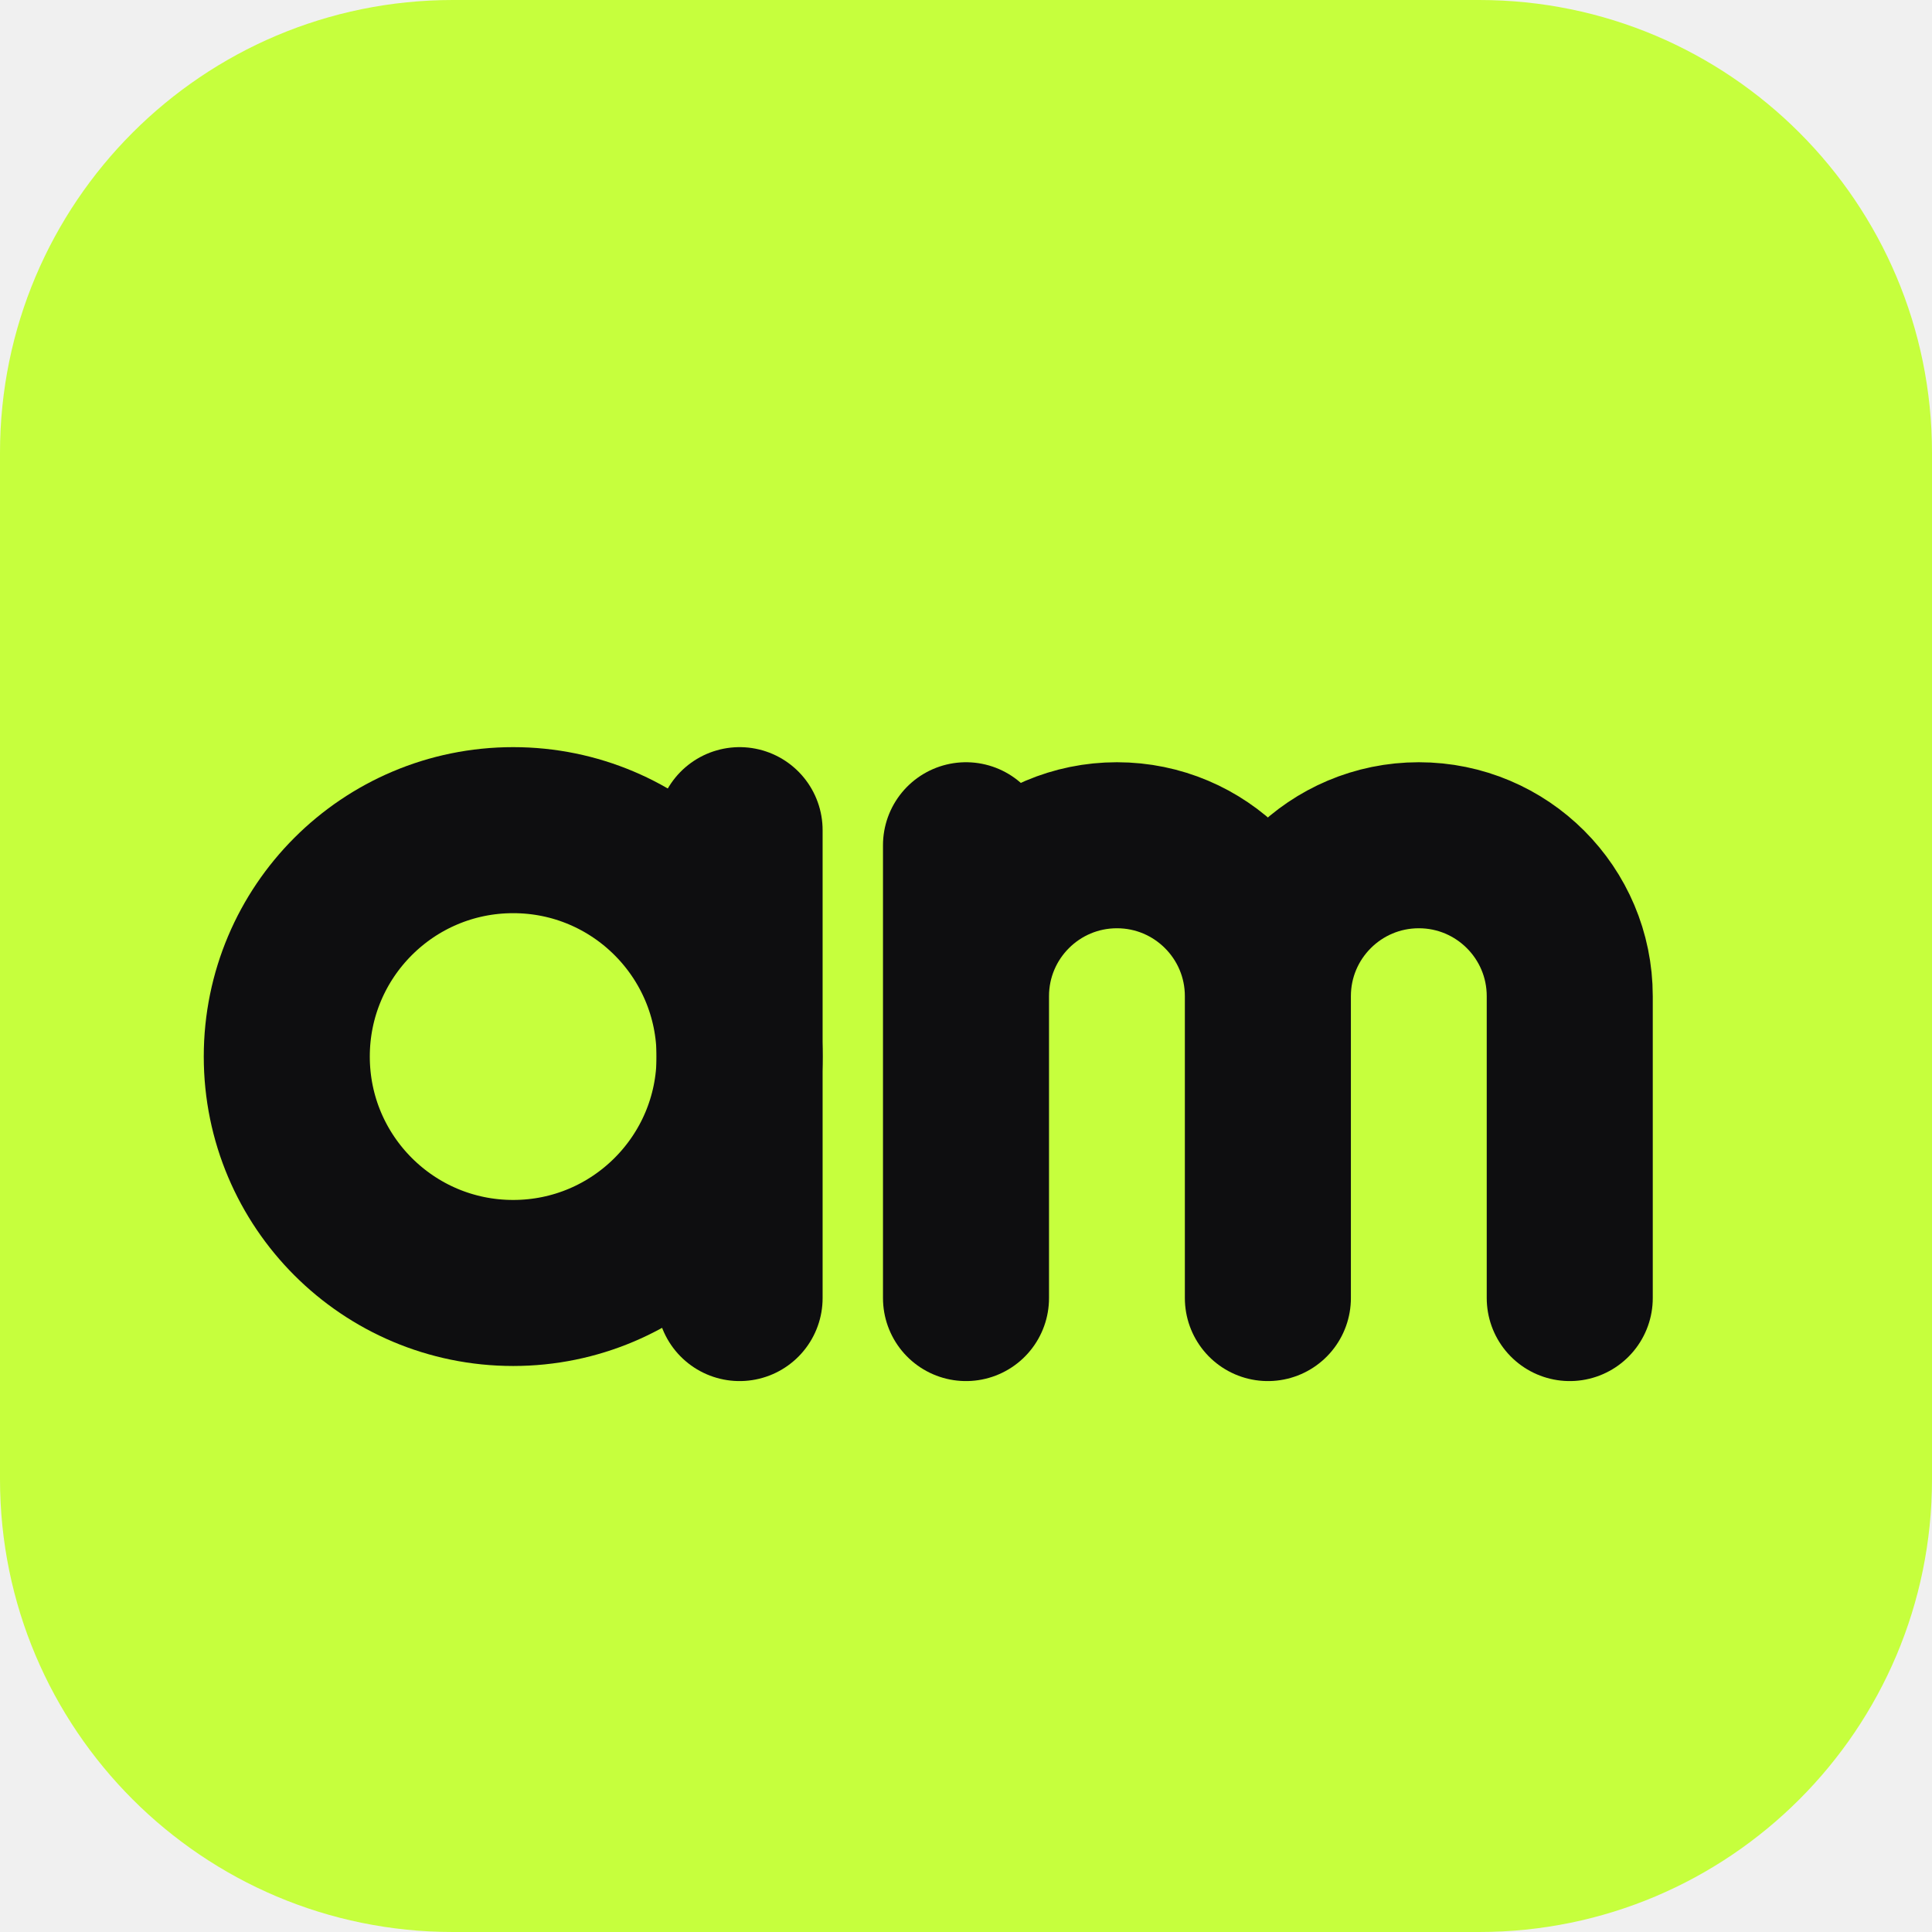
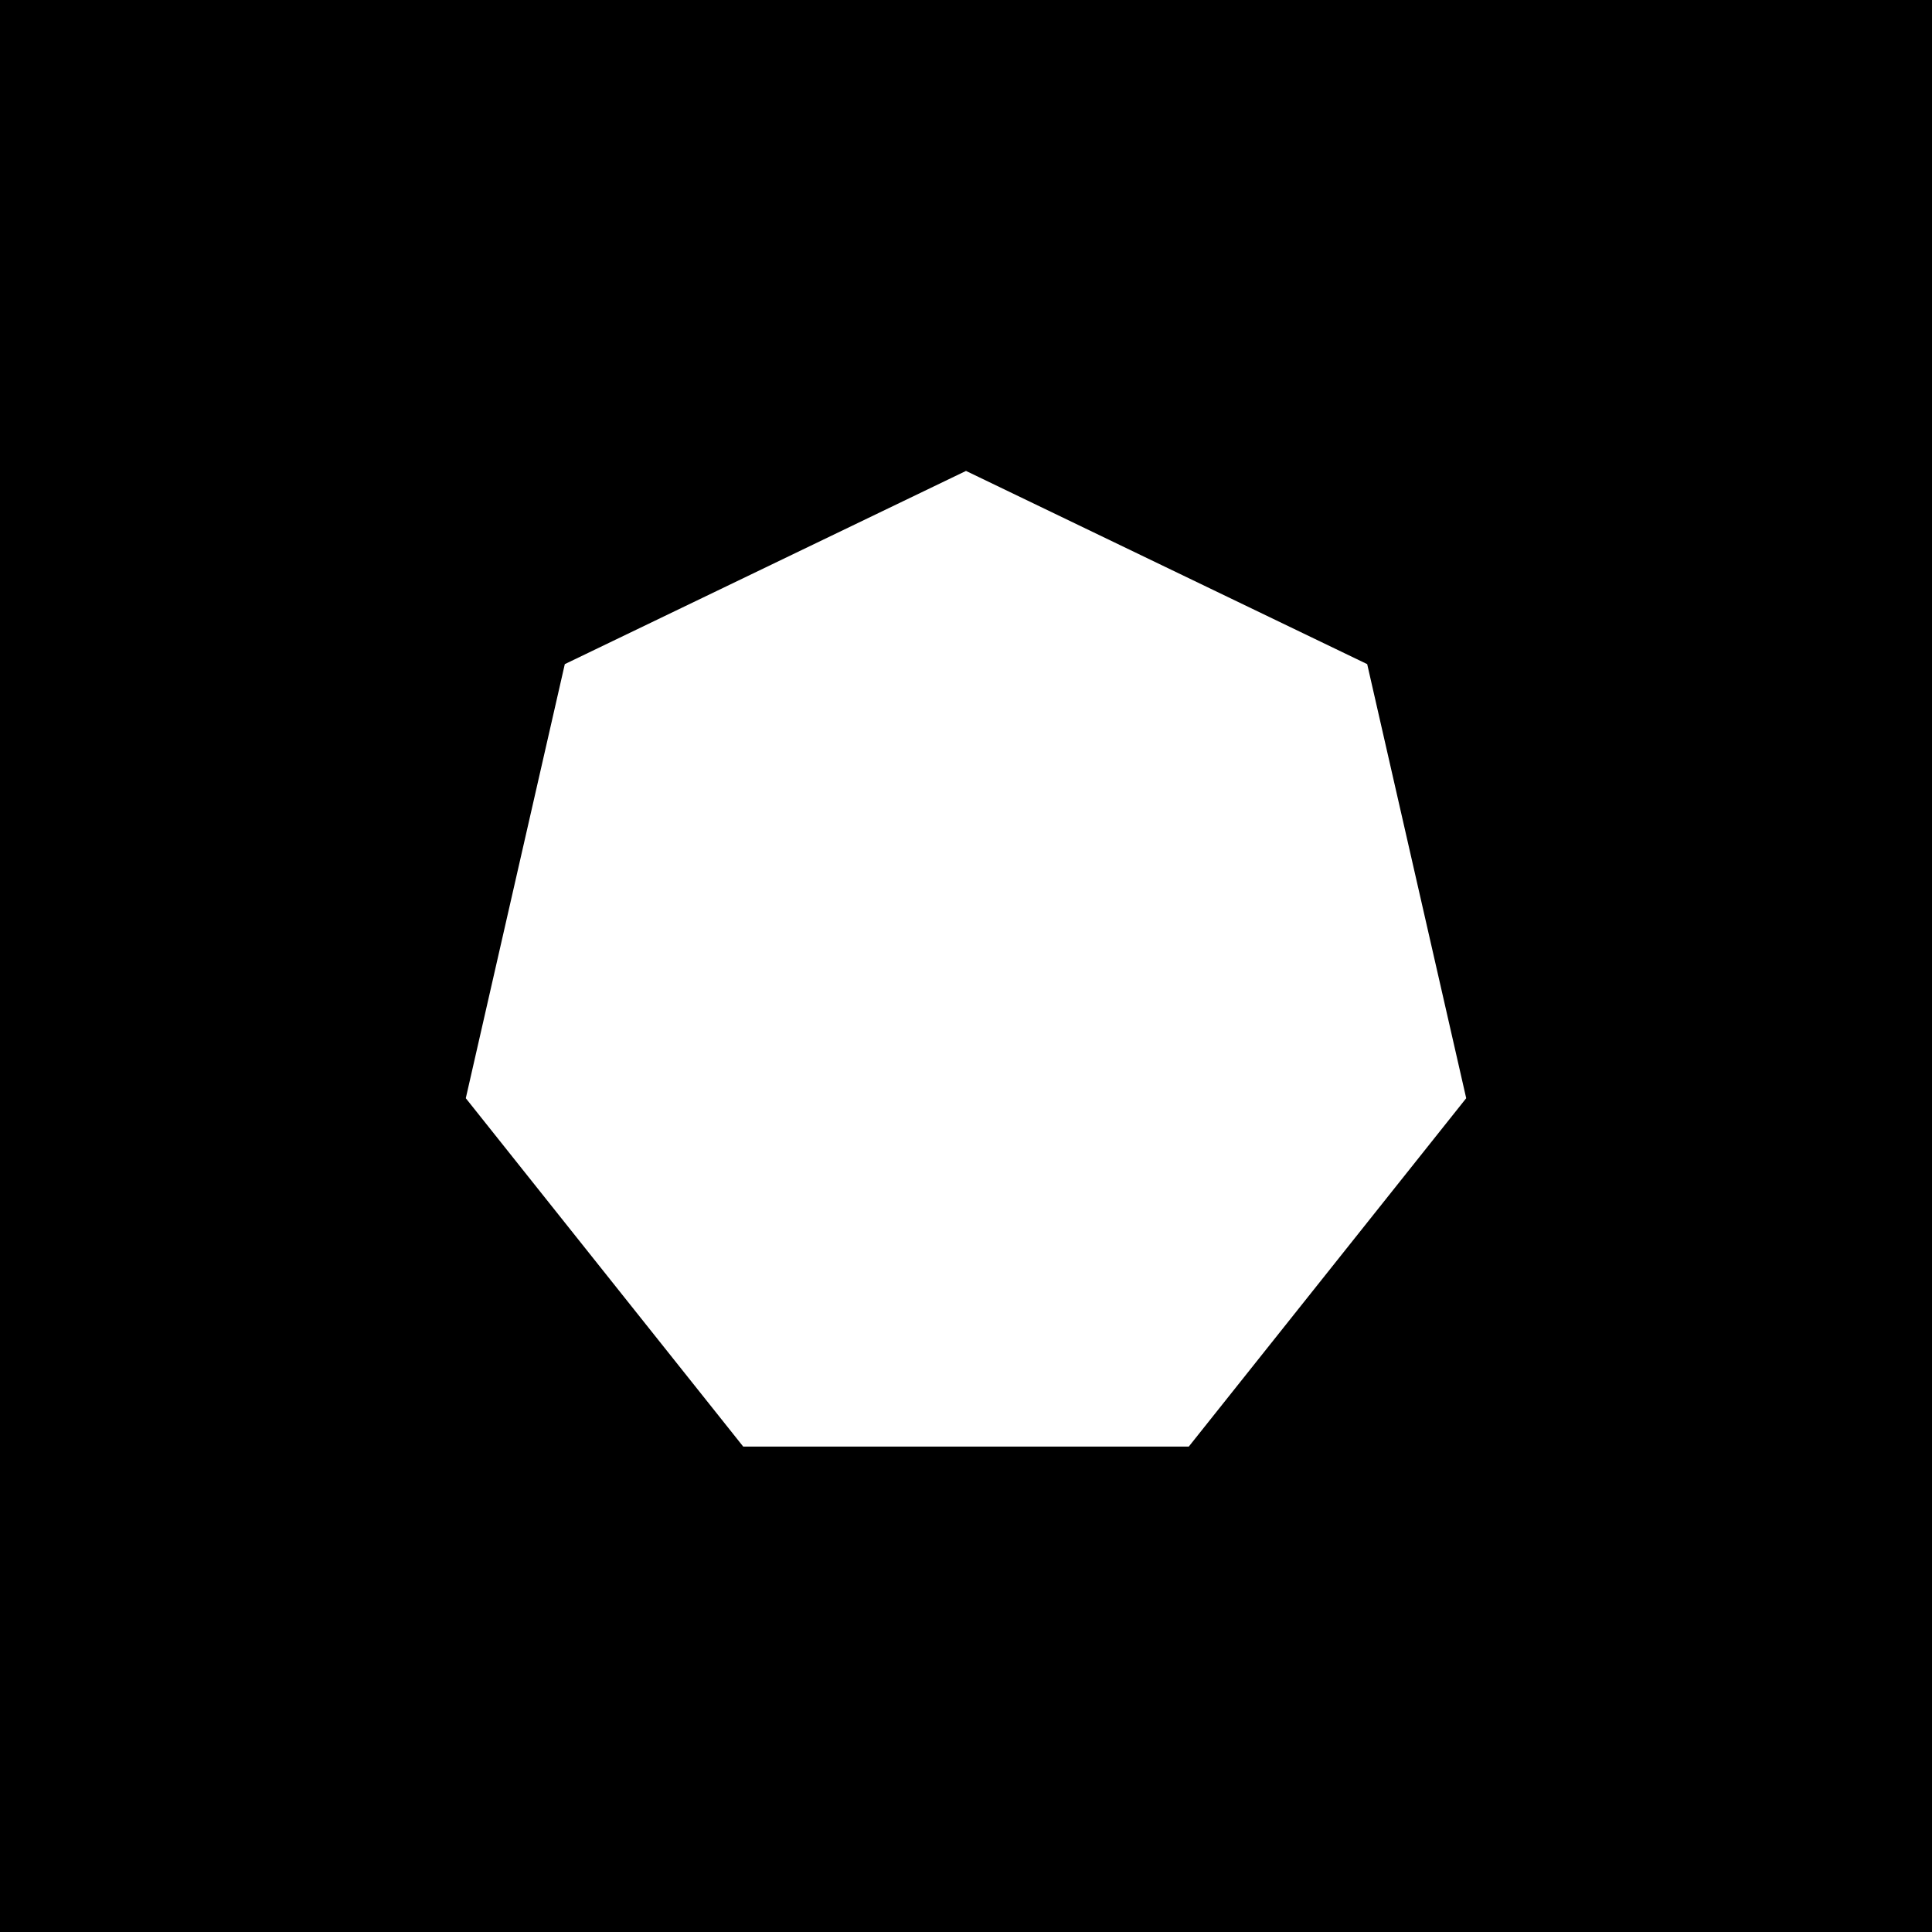
<svg xmlns="http://www.w3.org/2000/svg" viewBox="0 0 64 64">
-   <rect width="64" height="64" rx="15" fill="#C6FF3D" />
-   <g fill="none" stroke="#0E0E10" stroke-width="5.5" stroke-linecap="round" stroke-linejoin="round">
-     <circle cx="17" cy="35" r="7.5" />
-     <path d="M24.5 27.5V43" />
-     <path d="M32 43V33a5 5 0 0 1 10 0v10M42 33a5 5 0 0 1 10 0v10M32 28v5" />
-   </g>
+   <rect width="64" height="64" fill="#000" />
+   <polygon points="32.00,15.60 45.29,22.00 48.57,36.38 39.38,47.92 24.62,47.92 15.43,36.38 18.71,22.00" fill="#fff" />
</svg>
